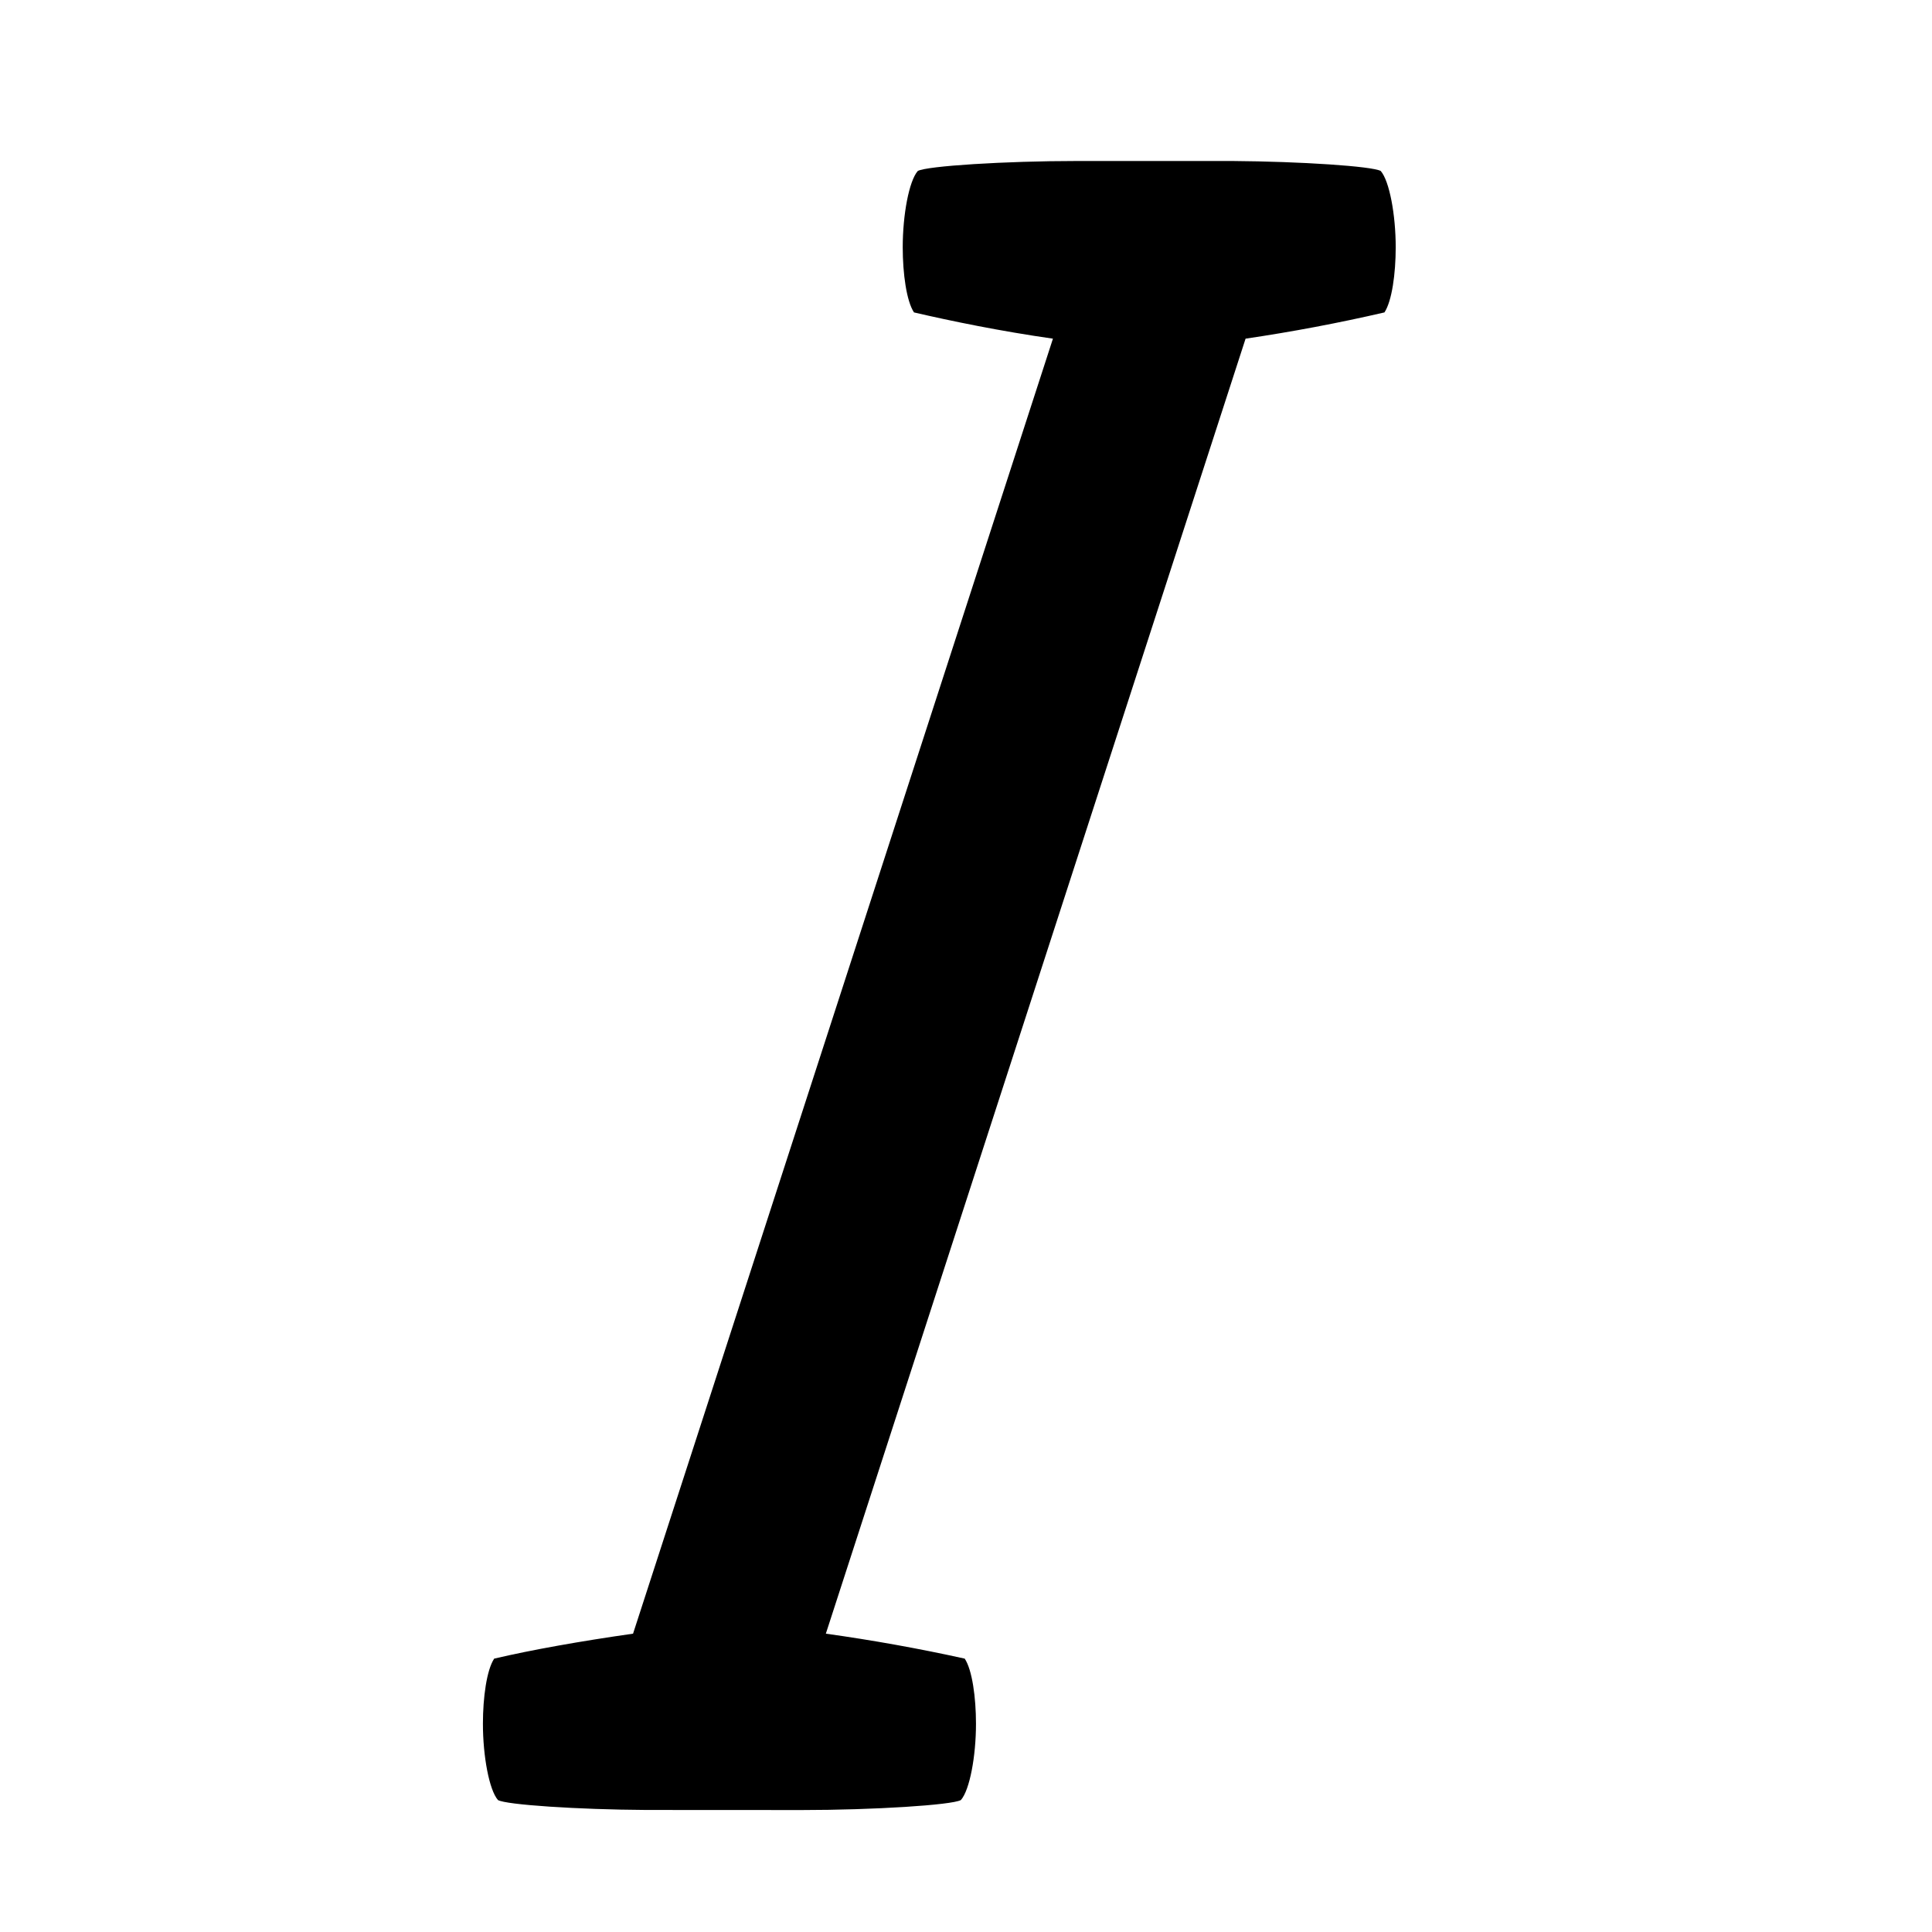
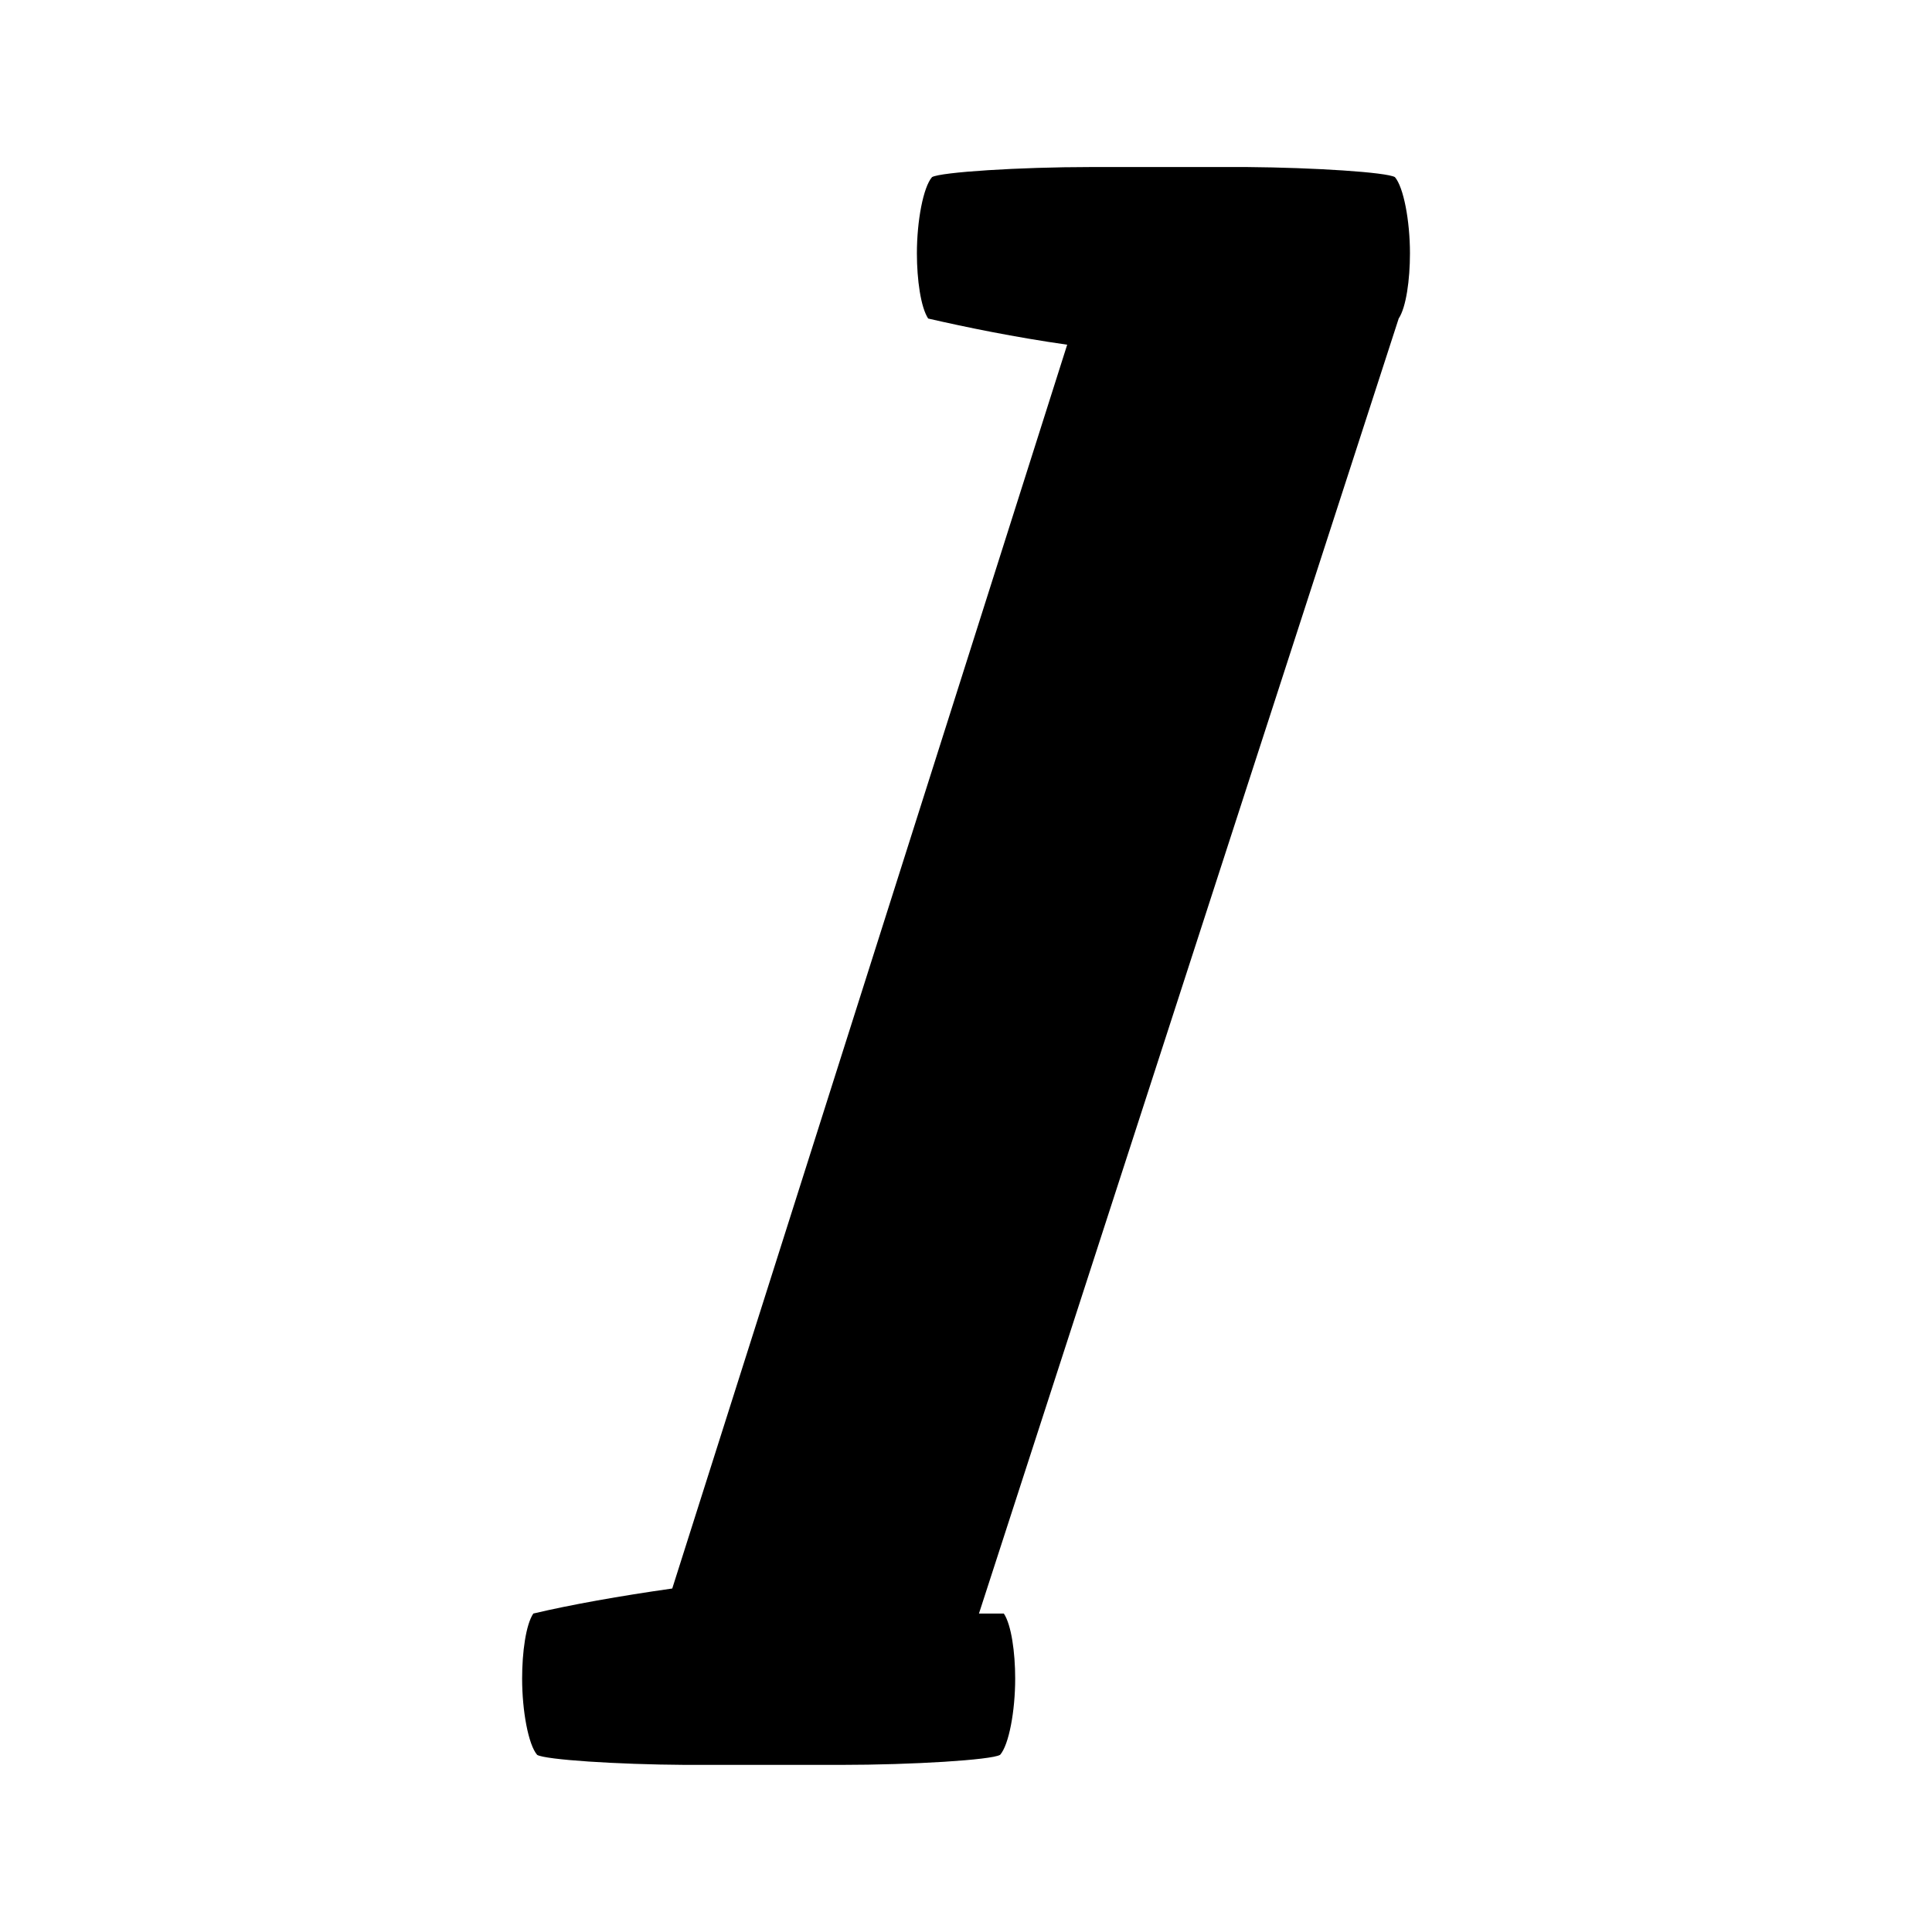
- <svg xmlns="http://www.w3.org/2000/svg" fill="currentColor" viewBox="0 0 24 24">
-   <g class="italic">
-     <path d="M11.937 22.36c.109-.124.187-.543.187-.947 0-.327-.047-.669-.14-.809a22.327 22.327 0 00-1.725-.31l5.214-16.087a21.742 21.742 0 001.725-.326c.093-.14.14-.482.14-.809 0-.404-.078-.823-.186-.948-.104-.059-.993-.118-1.84-.124h-1.937c-.886 0-1.865.062-1.974.124-.109.125-.187.544-.187.948 0 .327.047.669.14.809.466.108 1.073.233 1.726.326L7.864 20.294c-.653.093-1.259.201-1.725.31-.093.14-.14.482-.14.809 0 .404.078.823.187.948.103.059.992.118 1.84.123l1.936.001c.886 0 1.865-.062 1.974-.124z" class="Vector" />
-   </g>
+ <svg xmlns="http://www.w3.org/2000/svg" width="24" height="24" viewBox="0 0 24 24">
+   <path d="M12.424,21.799 C12.533,21.675 12.611,21.256 12.611,20.852 C12.611,20.526 12.563,20.183 12.47,20.044 C12.367,20.044 12.264,20.044 12.161,20.044 L17.375,3.957 C17.468,3.817 17.515,3.474 17.515,3.147 C17.515,2.744 17.436,2.325 17.328,2.2 C17.224,2.14 16.335,2.082 15.489,2.075 L13.552,2.075 C12.665,2.075 11.687,2.138 11.578,2.2 C11.469,2.325 11.39,2.744 11.39,3.147 C11.39,3.474 11.438,3.817 11.53,3.957 C11.996,4.064 12.604,4.189 13.257,4.282 L8.351,19.733 C7.697,19.826 7.091,19.934 6.625,20.044 C6.532,20.183 6.486,20.526 6.486,20.852 C6.486,21.256 6.564,21.675 6.673,21.8 C6.776,21.86 7.665,21.919 8.512,21.924 L10.448,21.924 C11.335,21.924 12.313,21.863 12.422,21.8 L12.424,21.799 Z" />
</svg>
